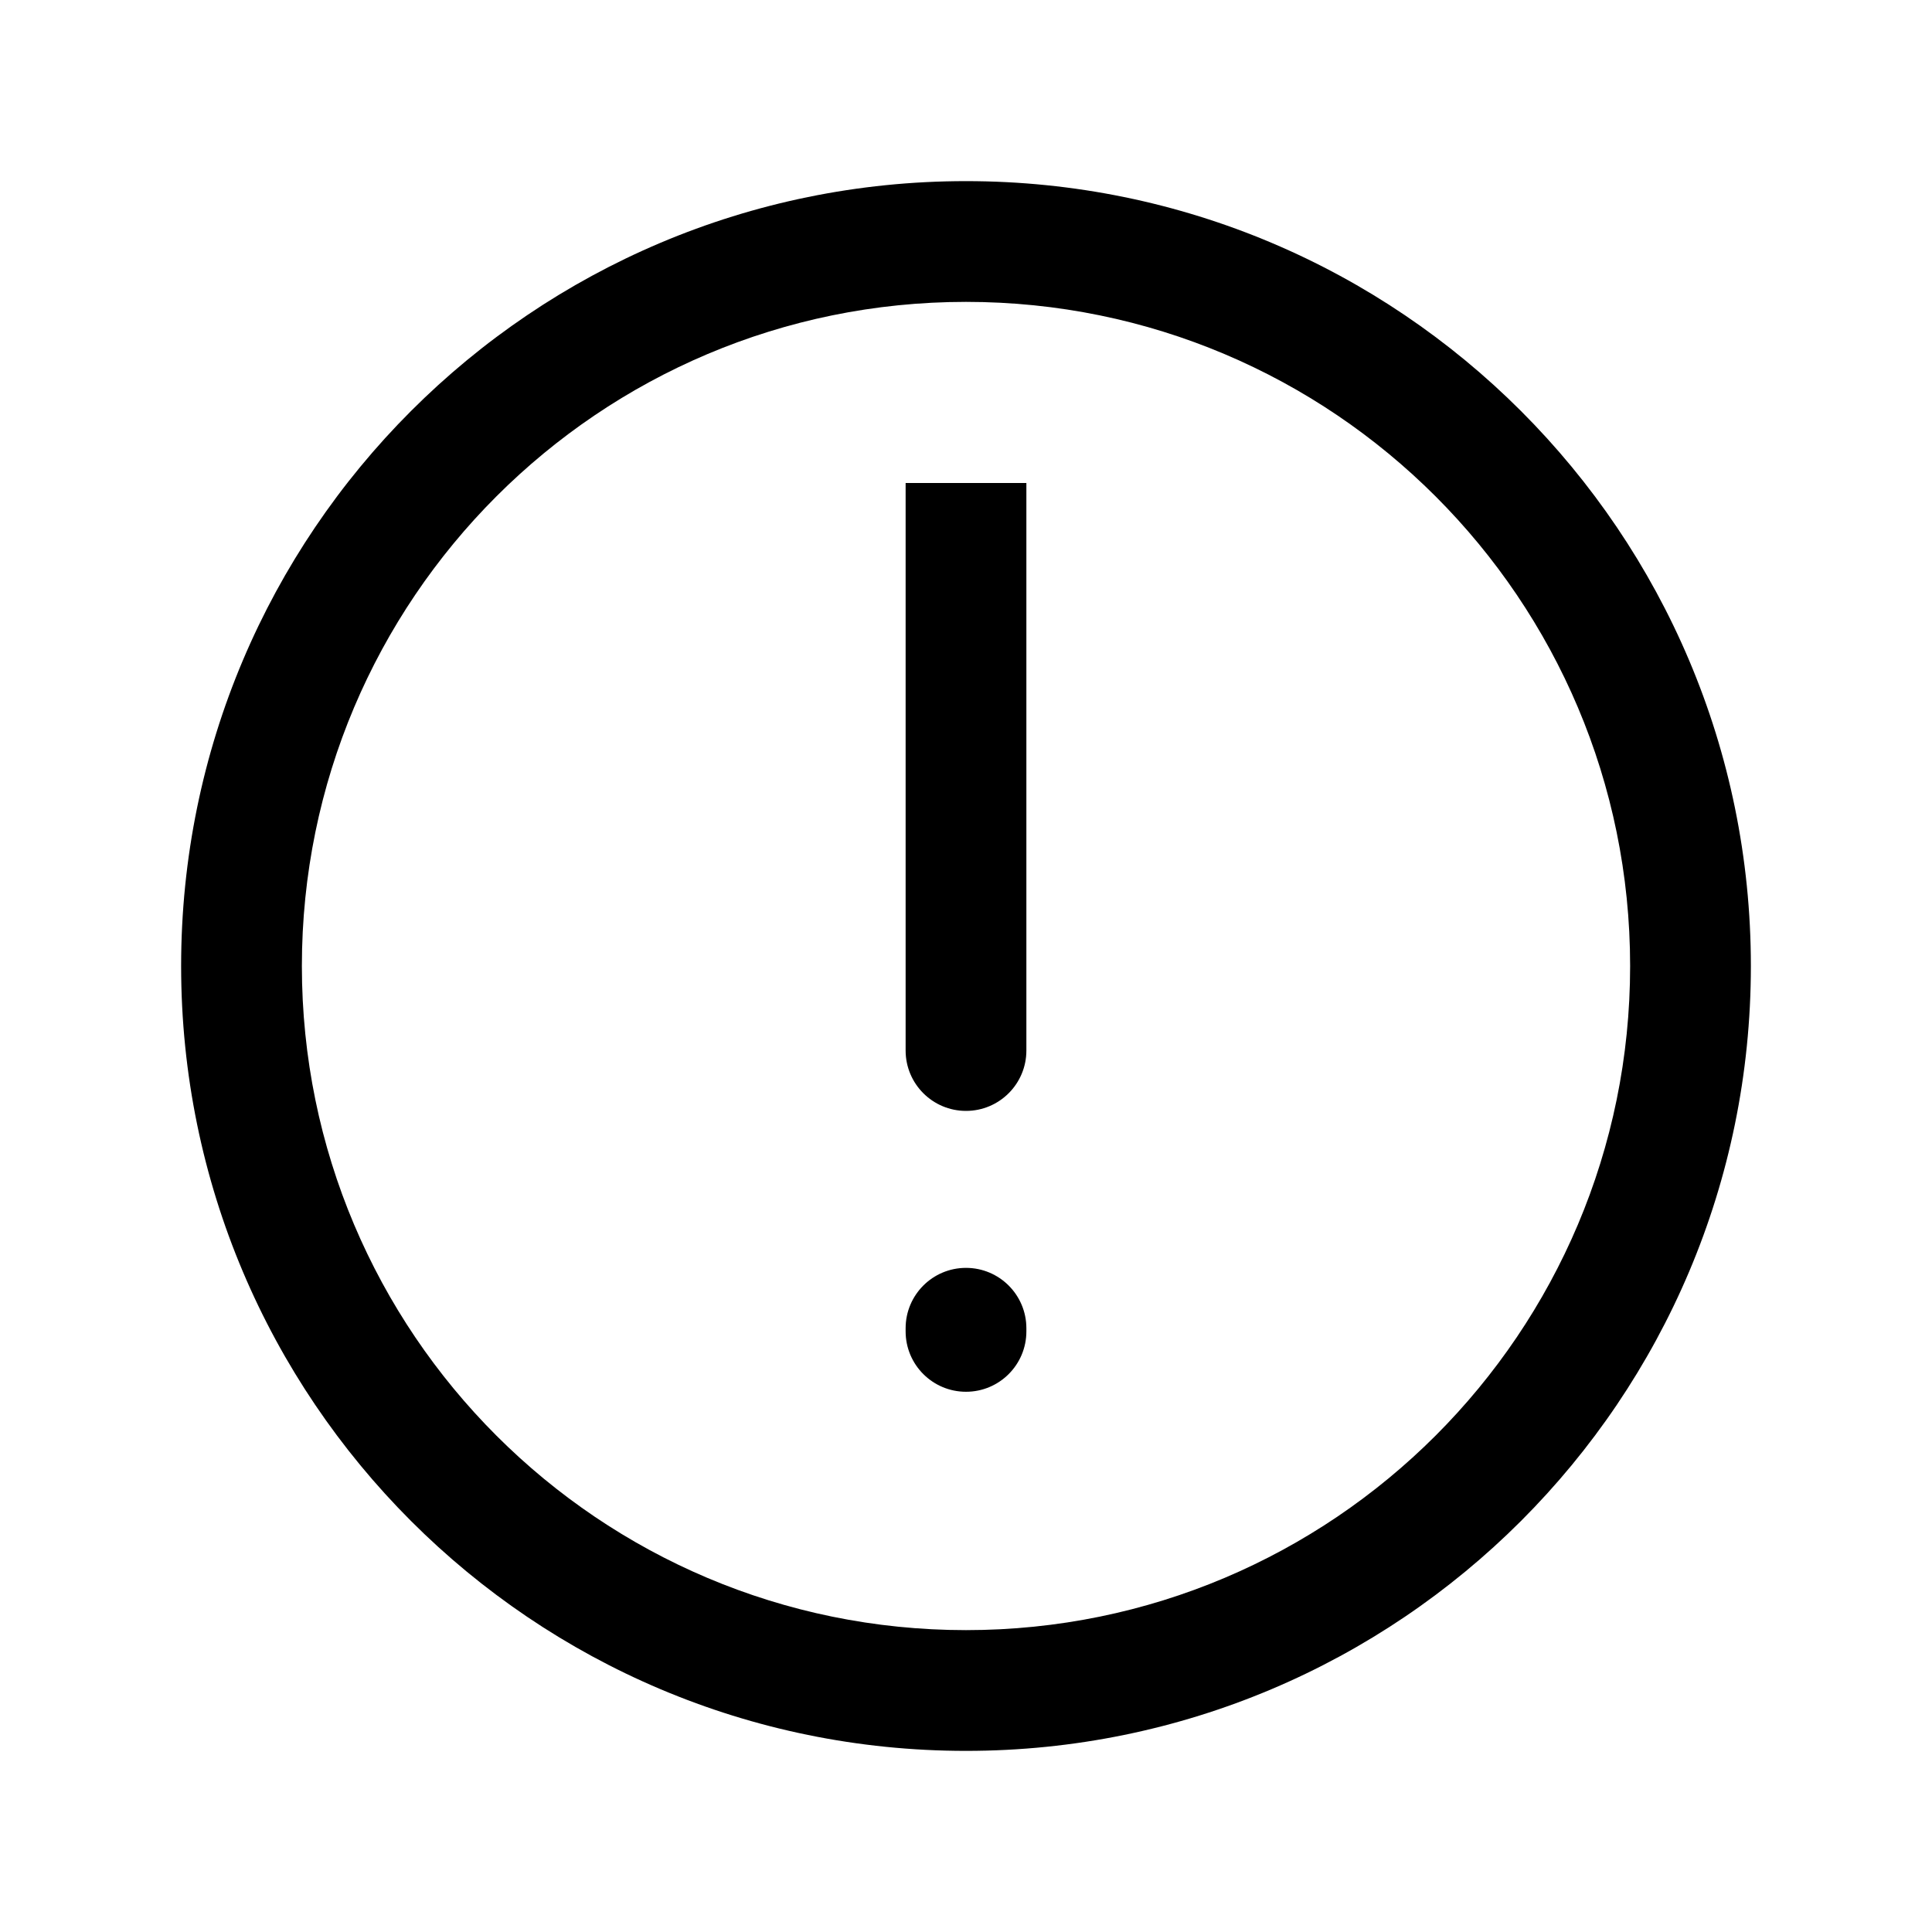
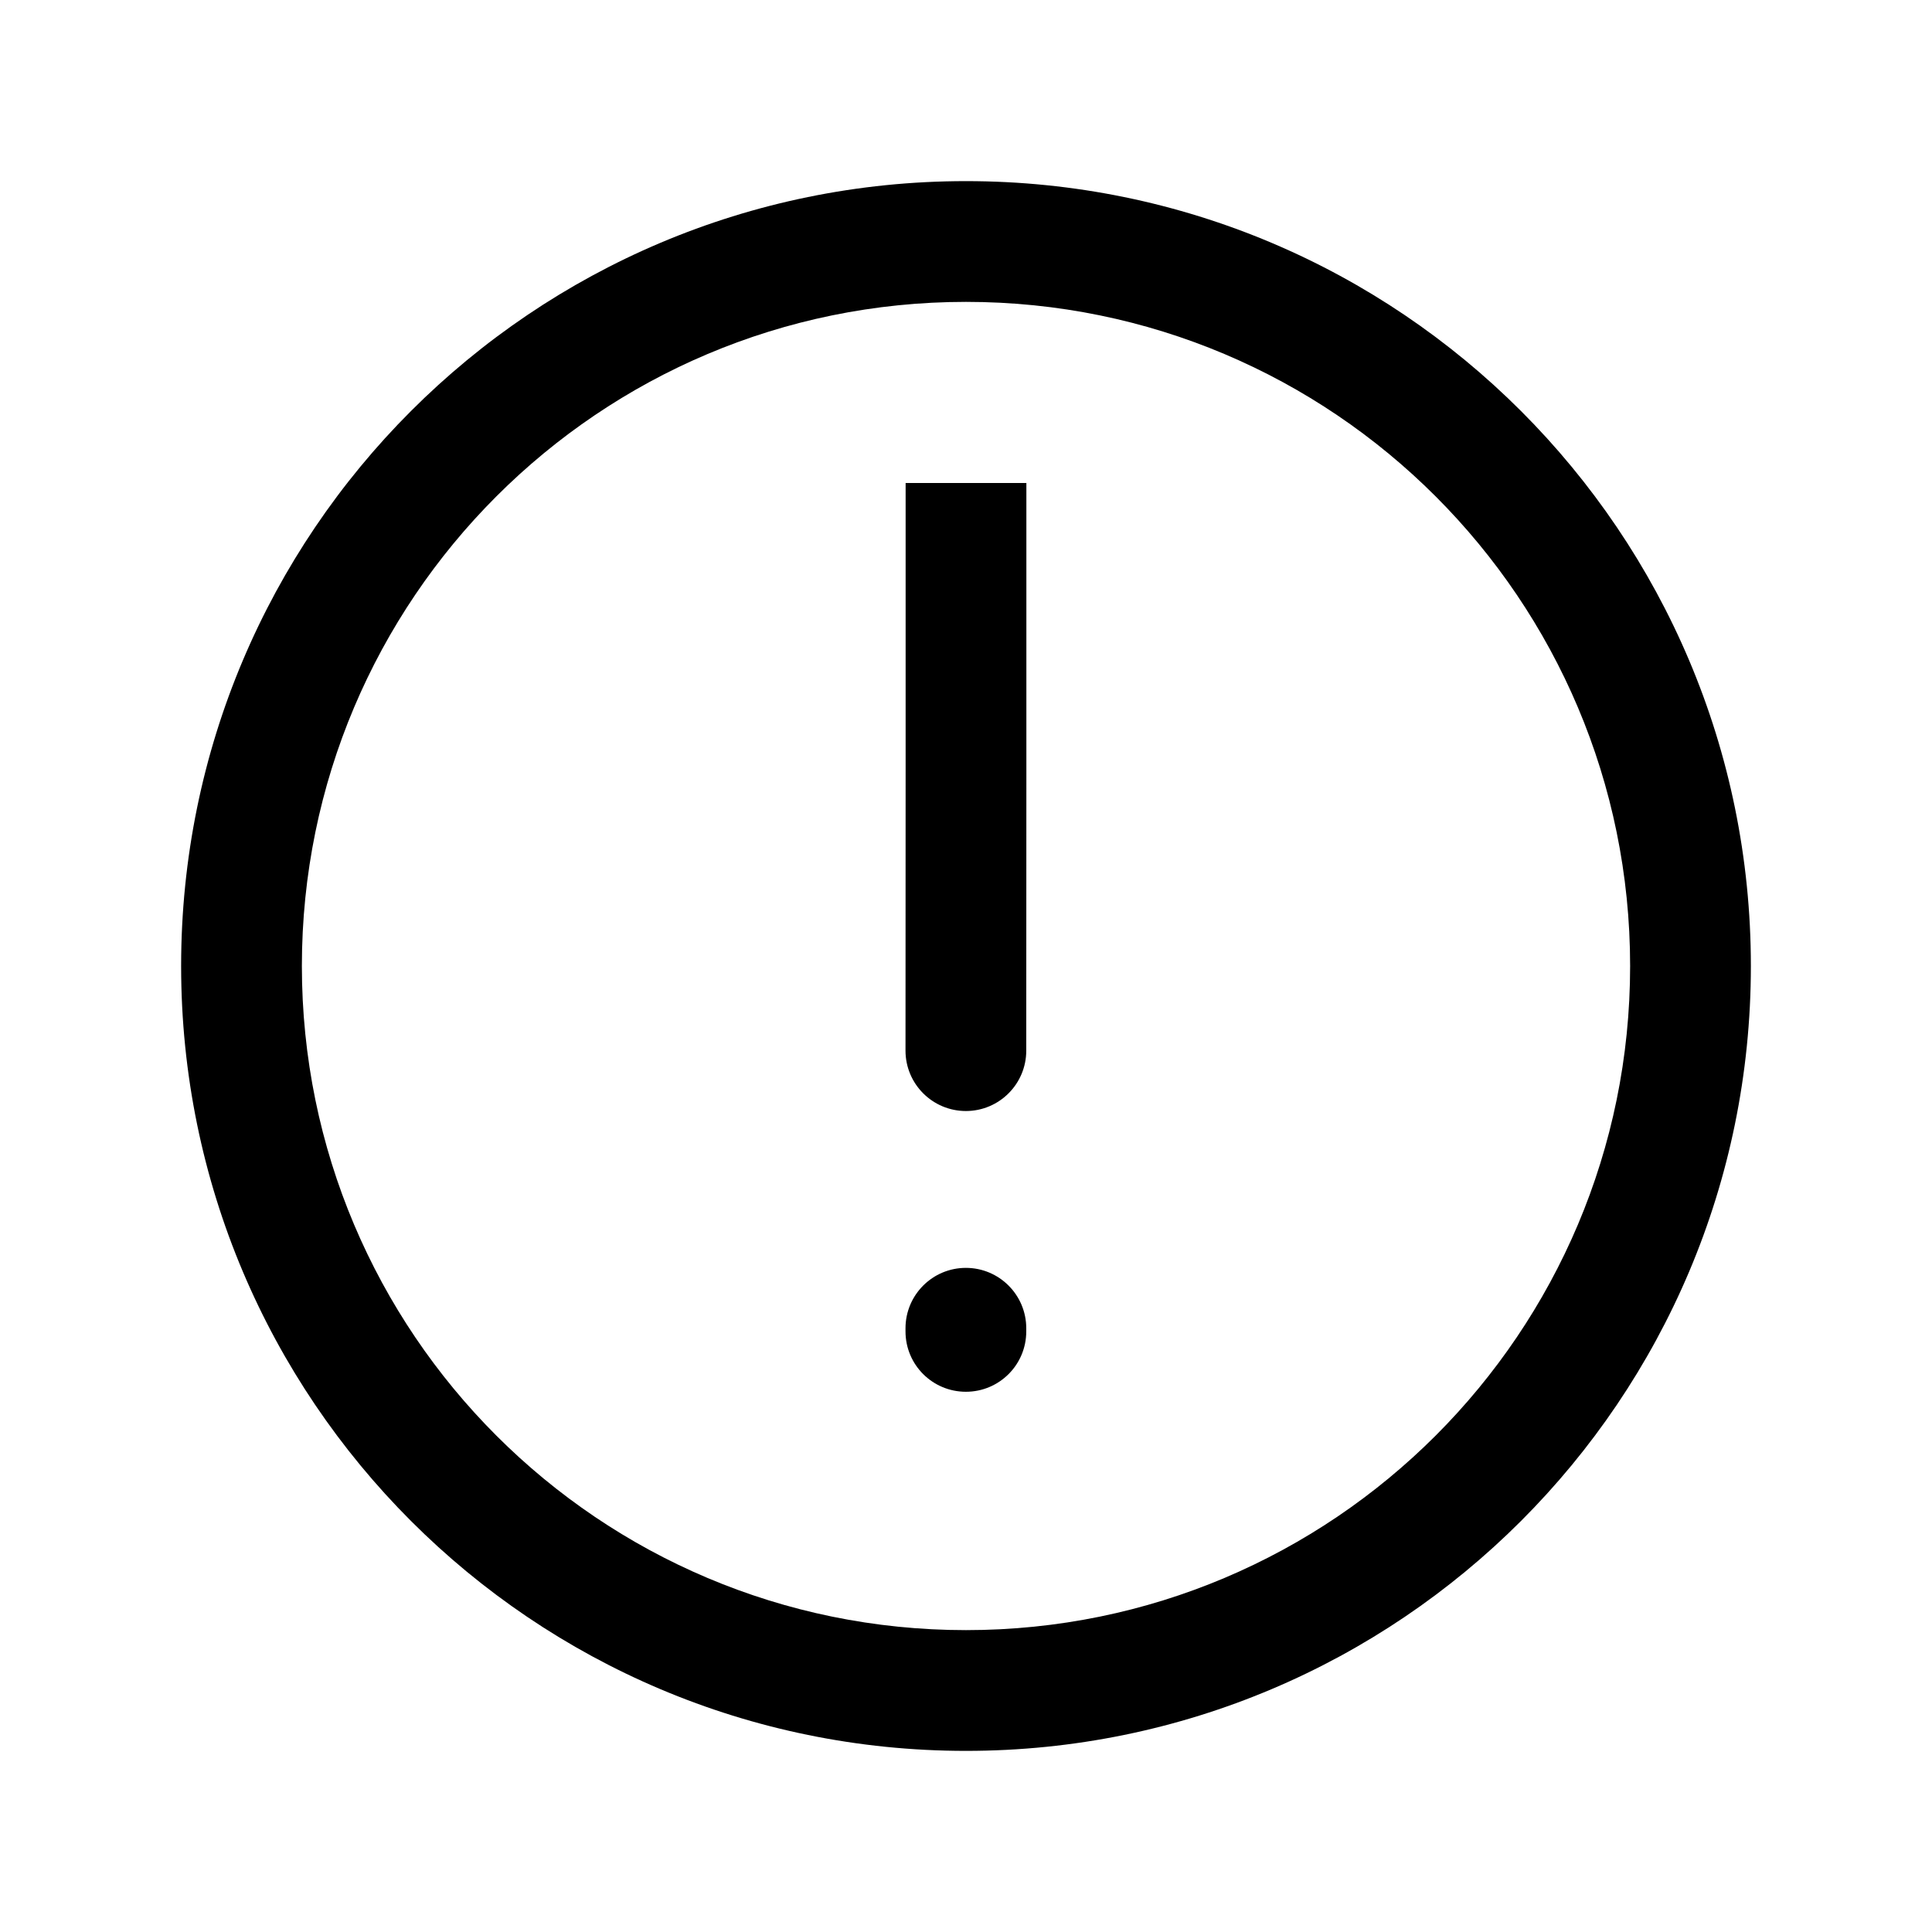
<svg xmlns="http://www.w3.org/2000/svg" width="16" height="16" viewBox="0 0 16 16" fill="none">
-   <path d="M8.5 11a.5.5 0 00-1 0h1zm-1 .026a.5.5 0 001 0h-1zm1-6.526V4h-1v.5h1zm-1 4.2a.5.5 0 001 0h-1zm6-.7A5.5 5.5 0 018 13.5v1A6.5 6.5 0 0014.5 8h-1zM8 13.5A5.5 5.5 0 012.5 8h-1A6.5 6.5 0 008 14.5v-1zM2.5 8A5.5 5.5 0 018 2.5v-1A6.5 6.5 0 001.5 8h1zM8 2.5A5.5 5.5 0 0113.5 8h1A6.5 6.5 0 008 1.5v1zM7.5 11v.026h1V11h-1zM8 4.5h-.5v4.201h1V4.5H8z" fill="currentColor" />
+   <path d="M8.499 11C8.499 10.724 8.275 10.5 7.999 10.5C7.723 10.5 7.499 10.724 7.499 11H8.499ZM7.499 11.026C7.499 11.303 7.723 11.526 7.999 11.526C8.275 11.526 8.499 11.303 8.499 11.026H7.499ZM8.5 4.5L8.5 4L7.5 4L7.5 4.5L8.5 4.5ZM7.499 8.701C7.499 8.977 7.723 9.201 7.999 9.201C8.275 9.201 8.499 8.977 8.499 8.701H7.499ZM13.5 8C13.5 11.038 11.038 13.5 8 13.5V14.5C11.59 14.5 14.5 11.59 14.5 8H13.5ZM8 13.5C4.962 13.5 2.5 11.038 2.5 8H1.5C1.5 11.59 4.41 14.5 8 14.5V13.5ZM2.5 8C2.5 4.962 4.962 2.5 8 2.5V1.5C4.41 1.5 1.5 4.41 1.5 8H2.5ZM8 2.5C11.038 2.5 13.5 4.962 13.5 8H14.5C14.5 4.41 11.59 1.5 8 1.5V2.5ZM7.499 11V11.026H8.499V11H7.499ZM8 4.5C7.5 4.5 7.5 4.5 7.5 4.5C7.5 4.5 7.5 4.5 7.5 4.5C7.5 4.5 7.5 4.5 7.5 4.501C7.5 4.501 7.5 4.502 7.5 4.503C7.5 4.504 7.5 4.507 7.5 4.51C7.5 4.517 7.5 4.528 7.5 4.541C7.5 4.568 7.5 4.607 7.5 4.657C7.5 4.758 7.5 4.902 7.5 5.077C7.5 5.427 7.5 5.899 7.5 6.389C7.5 7.369 7.499 8.419 7.499 8.701H8.499C8.499 8.419 8.5 7.369 8.5 6.389C8.5 5.899 8.5 5.427 8.5 5.077C8.5 4.902 8.5 4.758 8.5 4.657C8.5 4.607 8.5 4.568 8.5 4.541C8.5 4.528 8.5 4.517 8.5 4.511C8.5 4.507 8.5 4.504 8.5 4.503C8.5 4.502 8.5 4.501 8.5 4.501C8.5 4.501 8.5 4.5 8.5 4.5C8.5 4.5 8.5 4.5 8.5 4.5C8.5 4.5 8.5 4.5 8 4.5Z" fill="currentColor" />
</svg>
